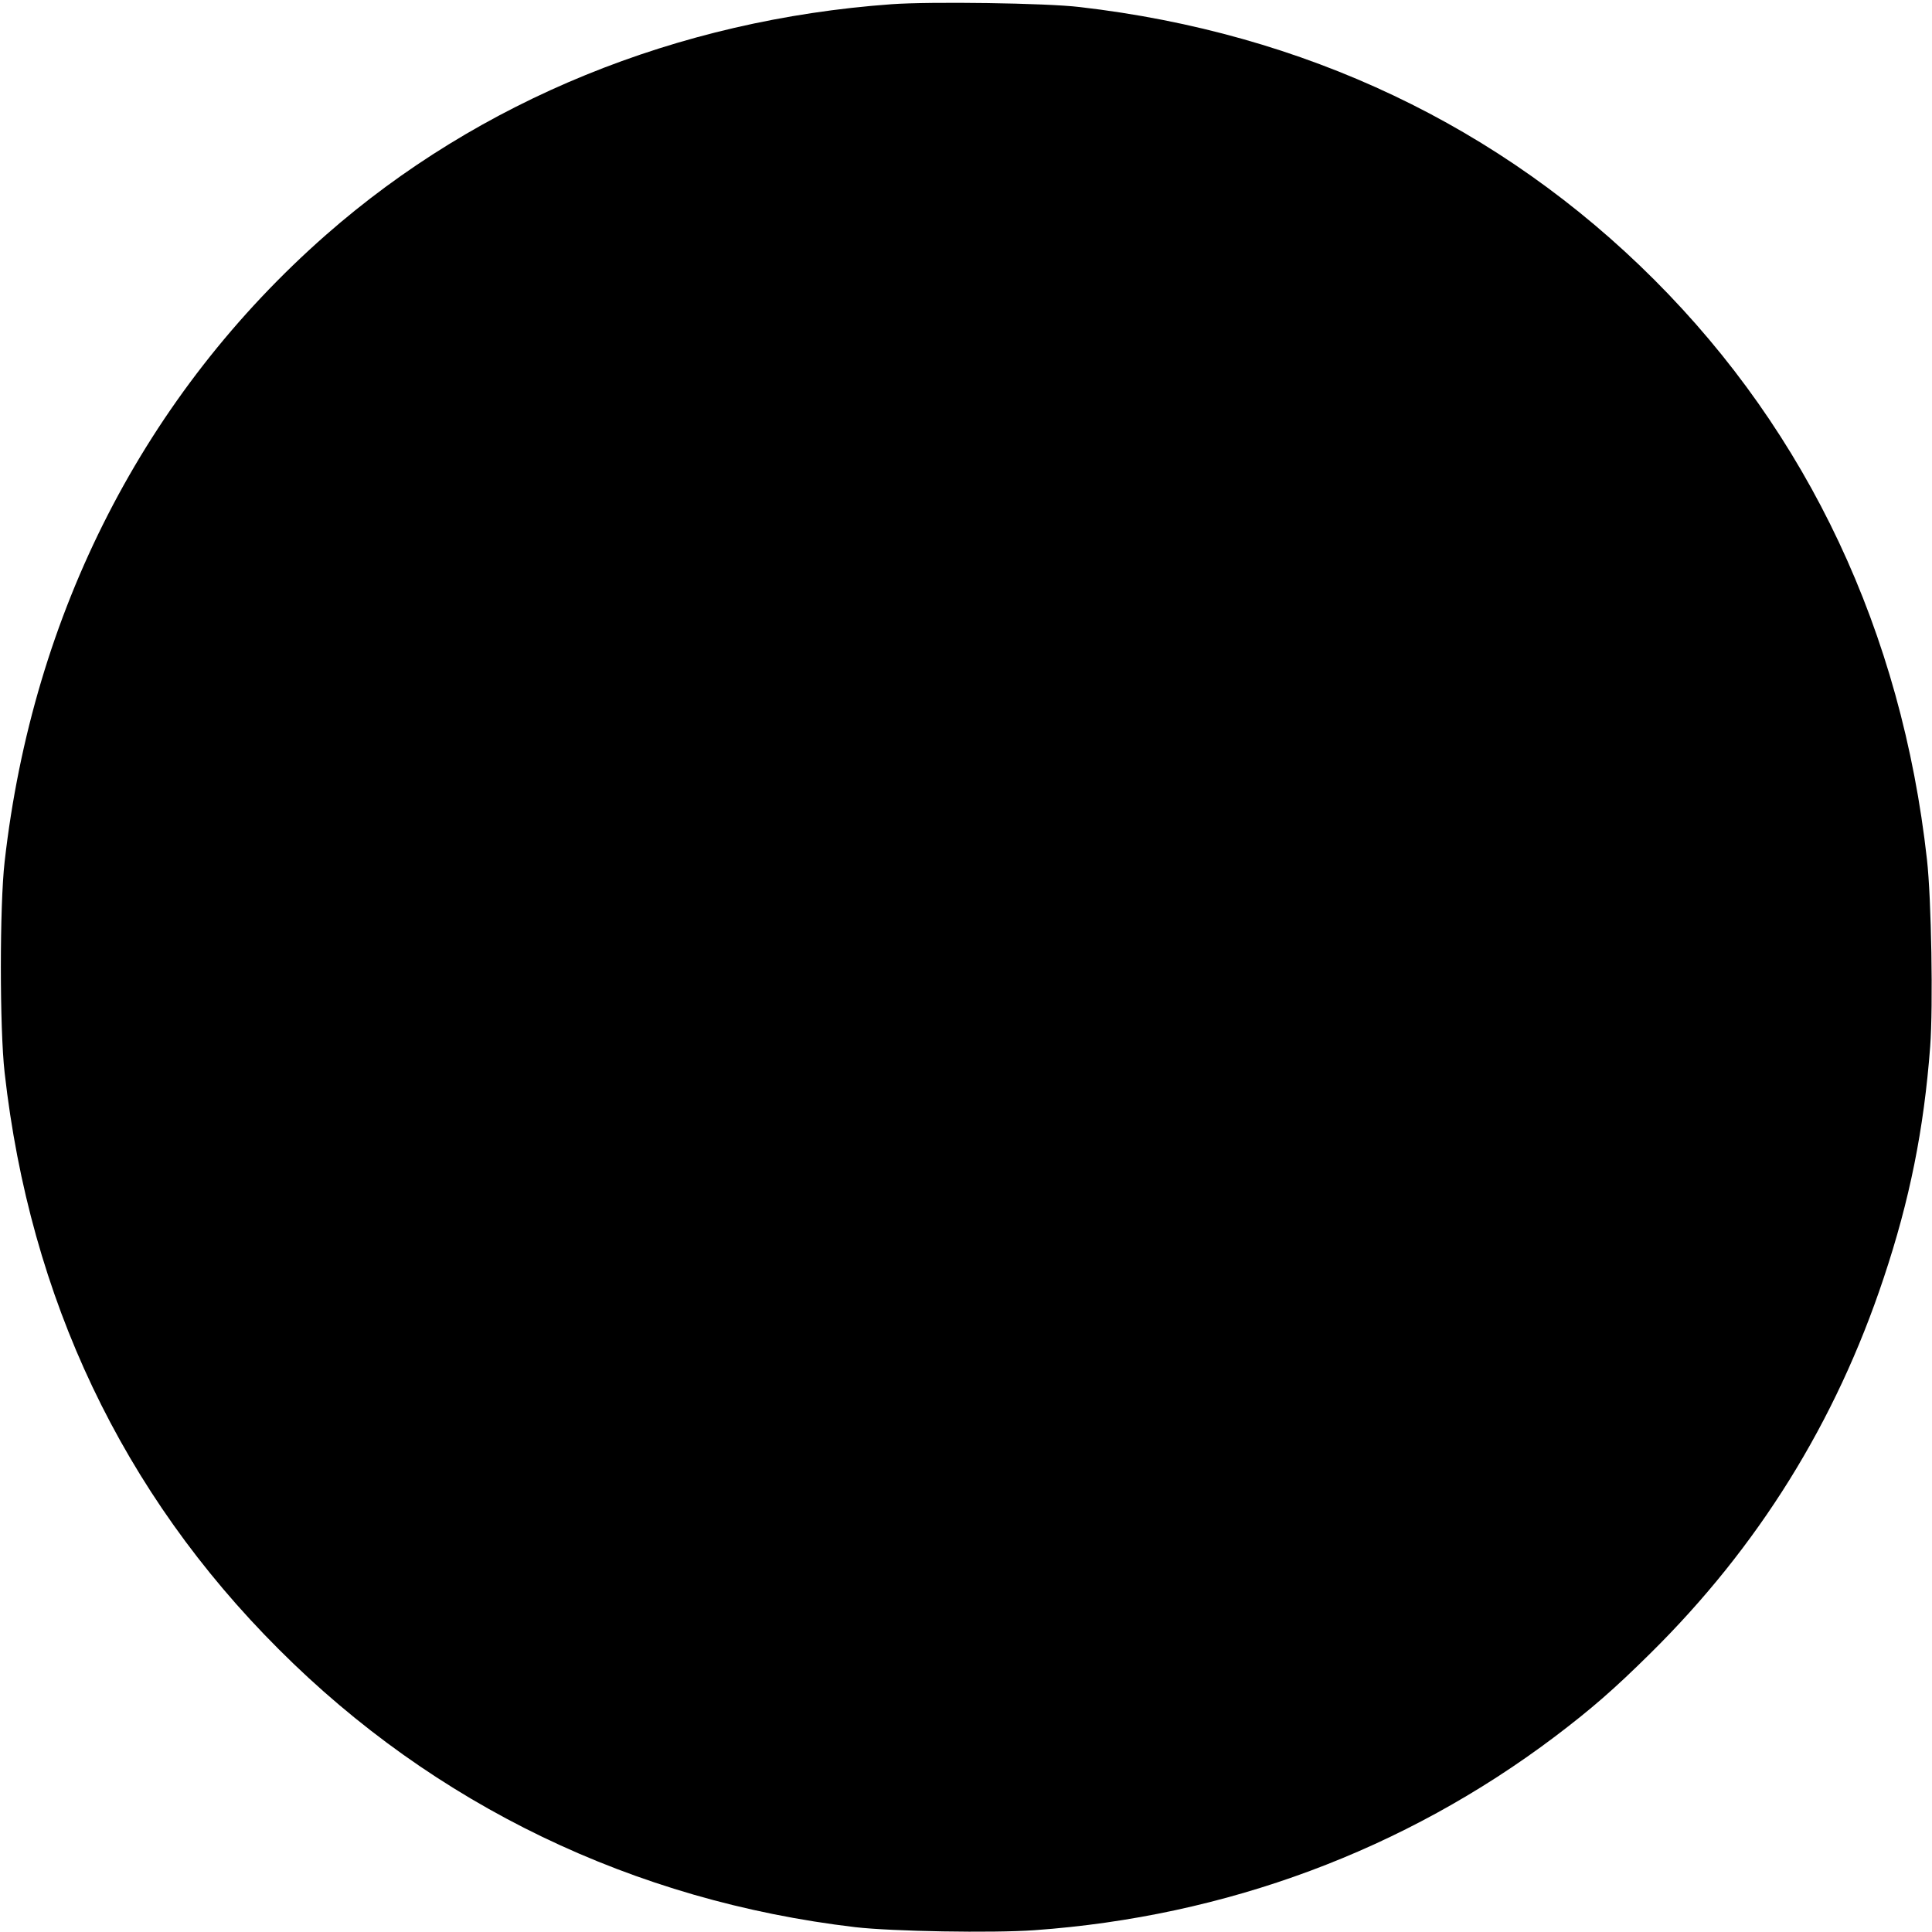
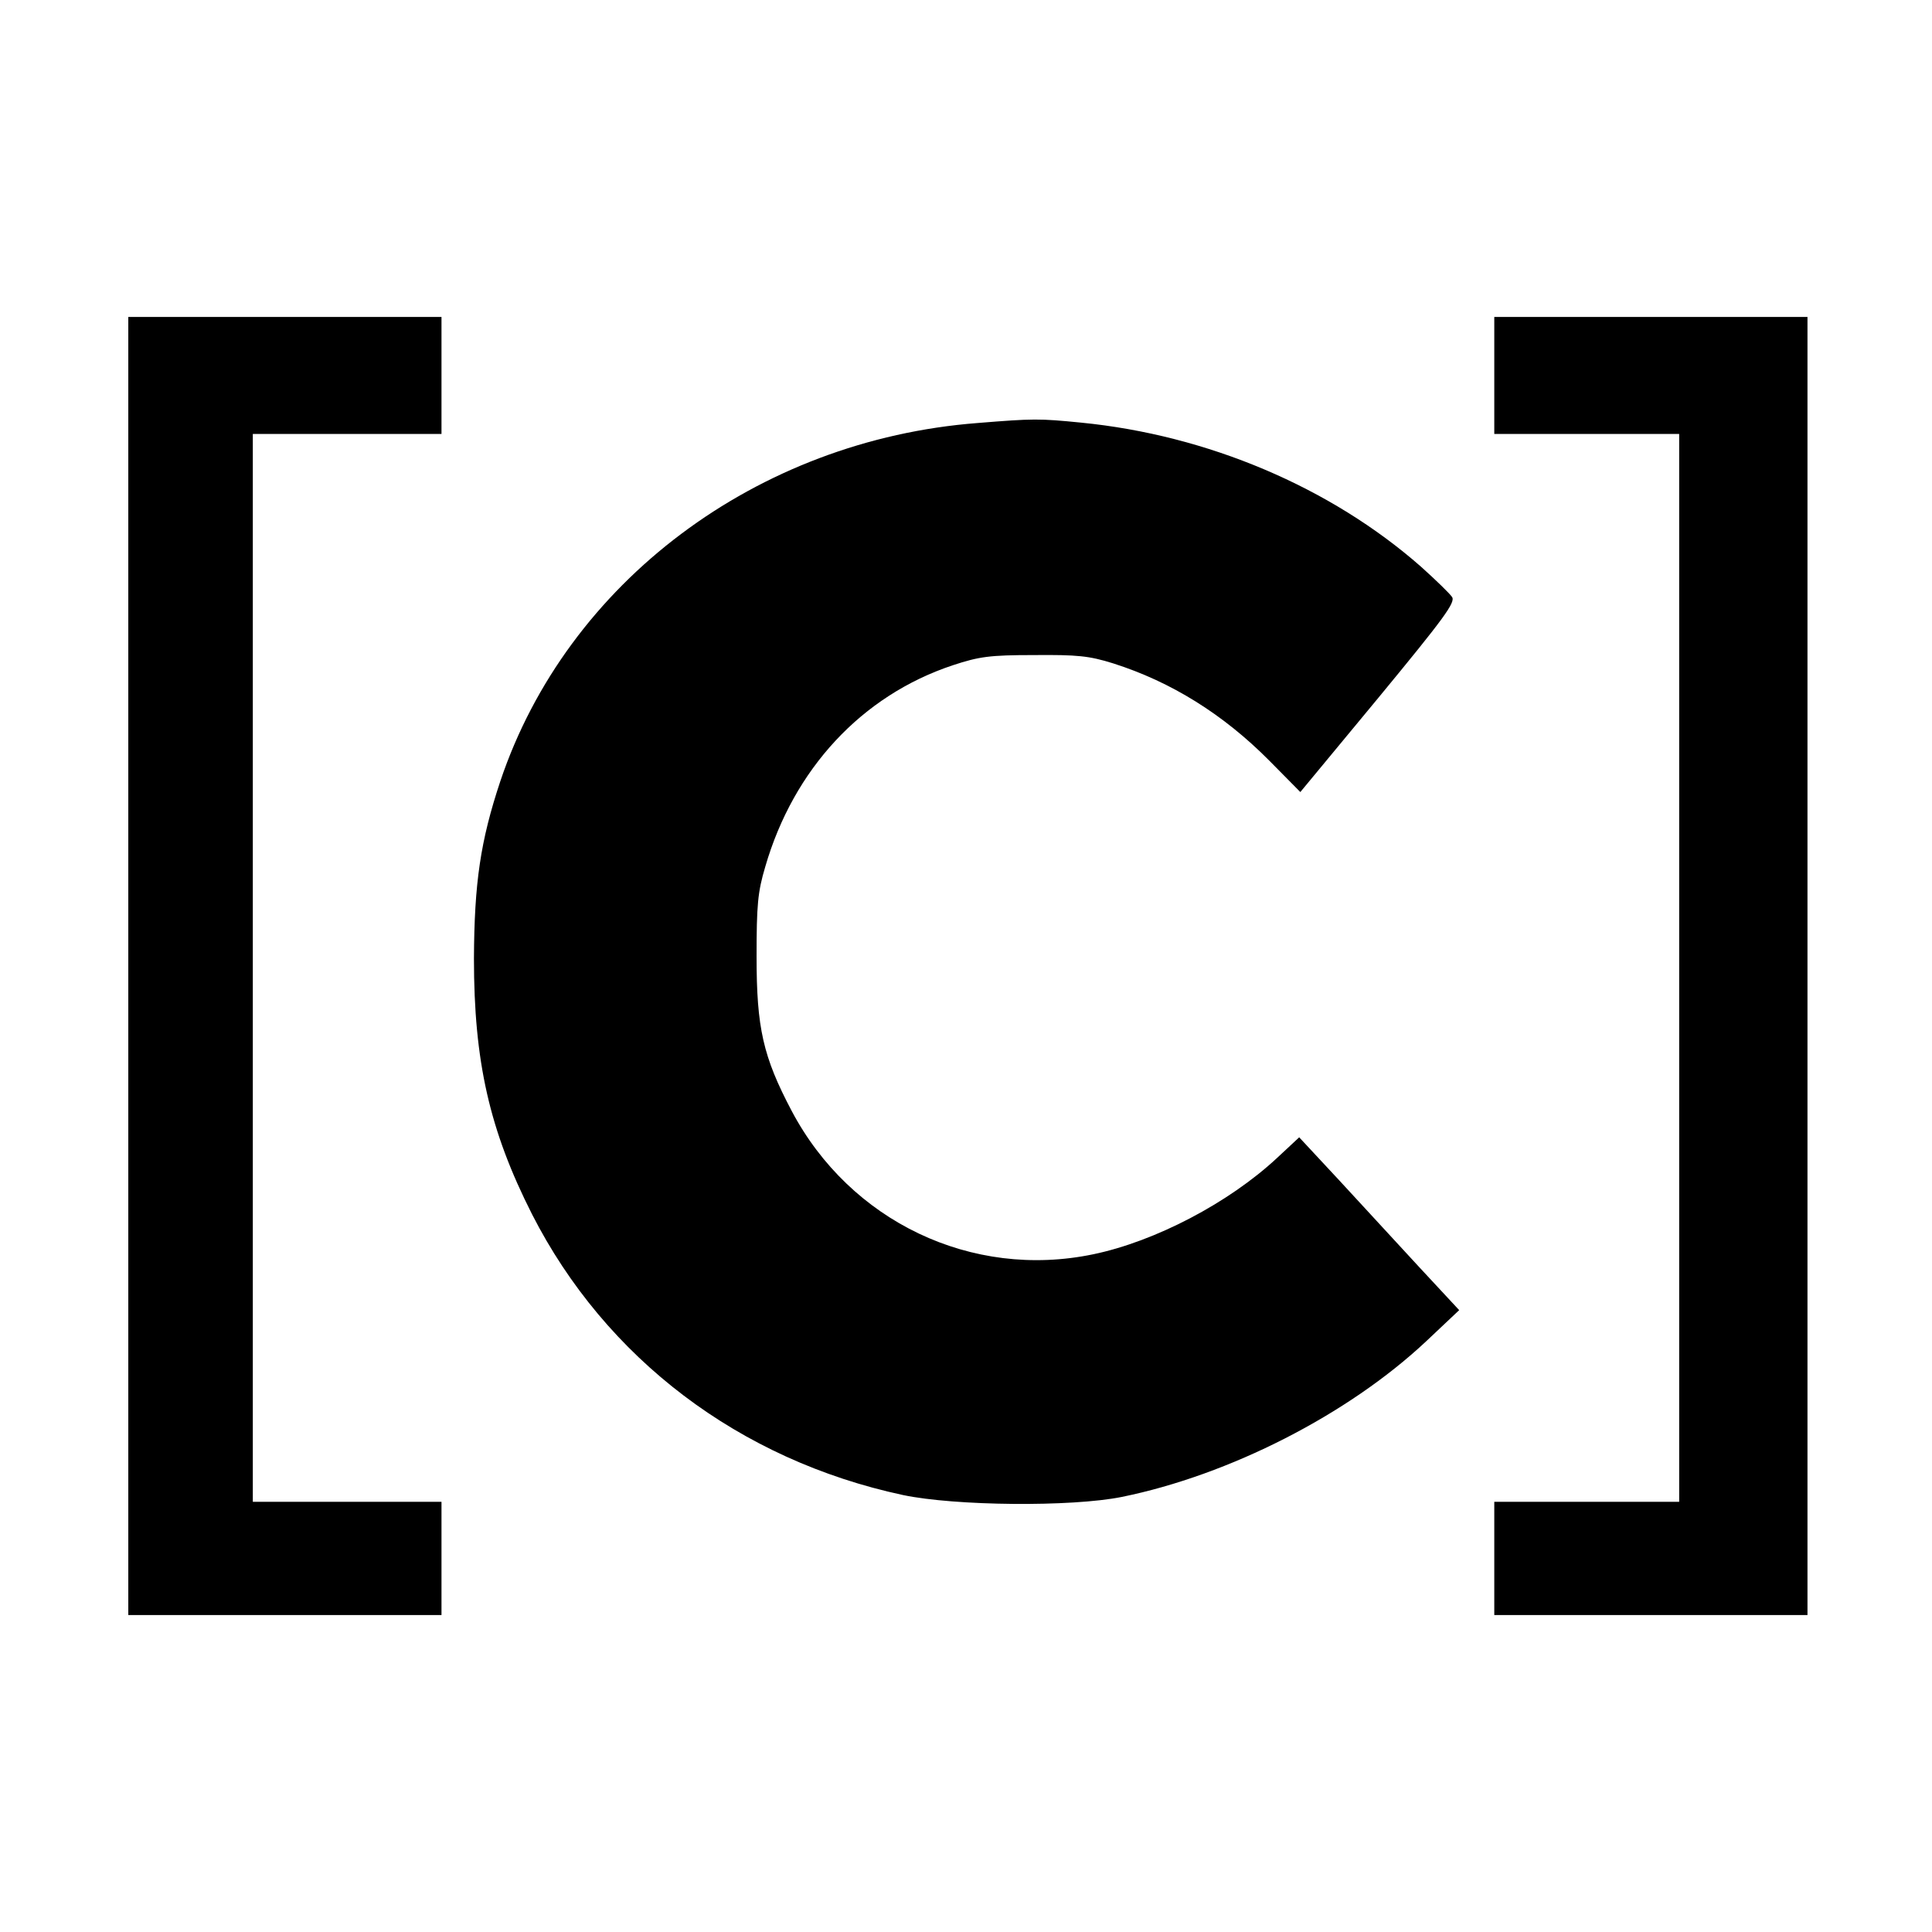
- <svg xmlns="http://www.w3.org/2000/svg" version="1.0" width="960pt" height="960pt" viewBox="0 0 960 960" preserveAspectRatio="xMidYMid meet">
-   <g transform="translate(0,960) scale(0.1,-0.1)" fill="#000000" stroke="none">
-     <path d="M4430 9579 c-1066 -77 -2049 -478 -2810 -1146 -900 -791 -1457 -1877 -1597 -3115 -25 -218 -25 -828 0 -1048 126 -1122 585 -2089 1362 -2865 773 -774 1763 -1251 2865 -1381 183 -21 681 -30 891 -15 951 68 1836 397 2584 961 181 137 295 236 474 413 538 531 923 1151 1161 1867 129 386 200 739 231 1150 15 201 6 734 -16 929 -126 1130 -590 2116 -1355 2881 -763 763 -1738 1226 -2855 1355 -166 20 -744 28 -935 14z" />
-   </g>
+ <svg xmlns="http://www.w3.org/2000/svg" version="1" width="682.667" height="682.667" viewBox="0 0 512 512">
+   <path d="M34 256v172h83v-30H67V115h50V84H34v172zM396 99.5V115h49v283h-49v30h83V84h-83v15.5zM259.1 112.1c-58.5 4.5-108.8 42.2-126.5 94.9-5.3 15.9-6.9 27-7 47 0 27.3 4.1 45.5 15.4 67.8 19.5 38.2 54.9 65.1 98.3 74.4 13.8 2.9 44.6 3.2 58 .5 28.5-5.8 59.9-21.8 80.6-41.2l8.8-8.3-10.5-11.3c-5.8-6.3-15.3-16.6-21.2-23l-10.7-11.5-5.9 5.5c-12.8 11.9-32.3 22.1-48.7 25.5-32.2 6.7-64.4-8.7-79.9-38-7.6-14.4-9.3-22-9.3-40.9 0-13.6.3-17.1 2.3-23.8 7.5-25.9 25.6-45.4 49.7-53.4 7-2.3 9.7-2.7 21.5-2.7 11.5-.1 14.6.2 21 2.2 15.4 4.9 29.2 13.5 41.4 25.8l8.2 8.3 20.7-25c17.4-21.1 20.5-25.3 19.5-26.7-.6-.9-4.3-4.5-8.2-8-24-21.1-56.6-34.9-90.1-38.2-11.1-1.1-12.6-1.1-27.4.1z" />
</svg>
